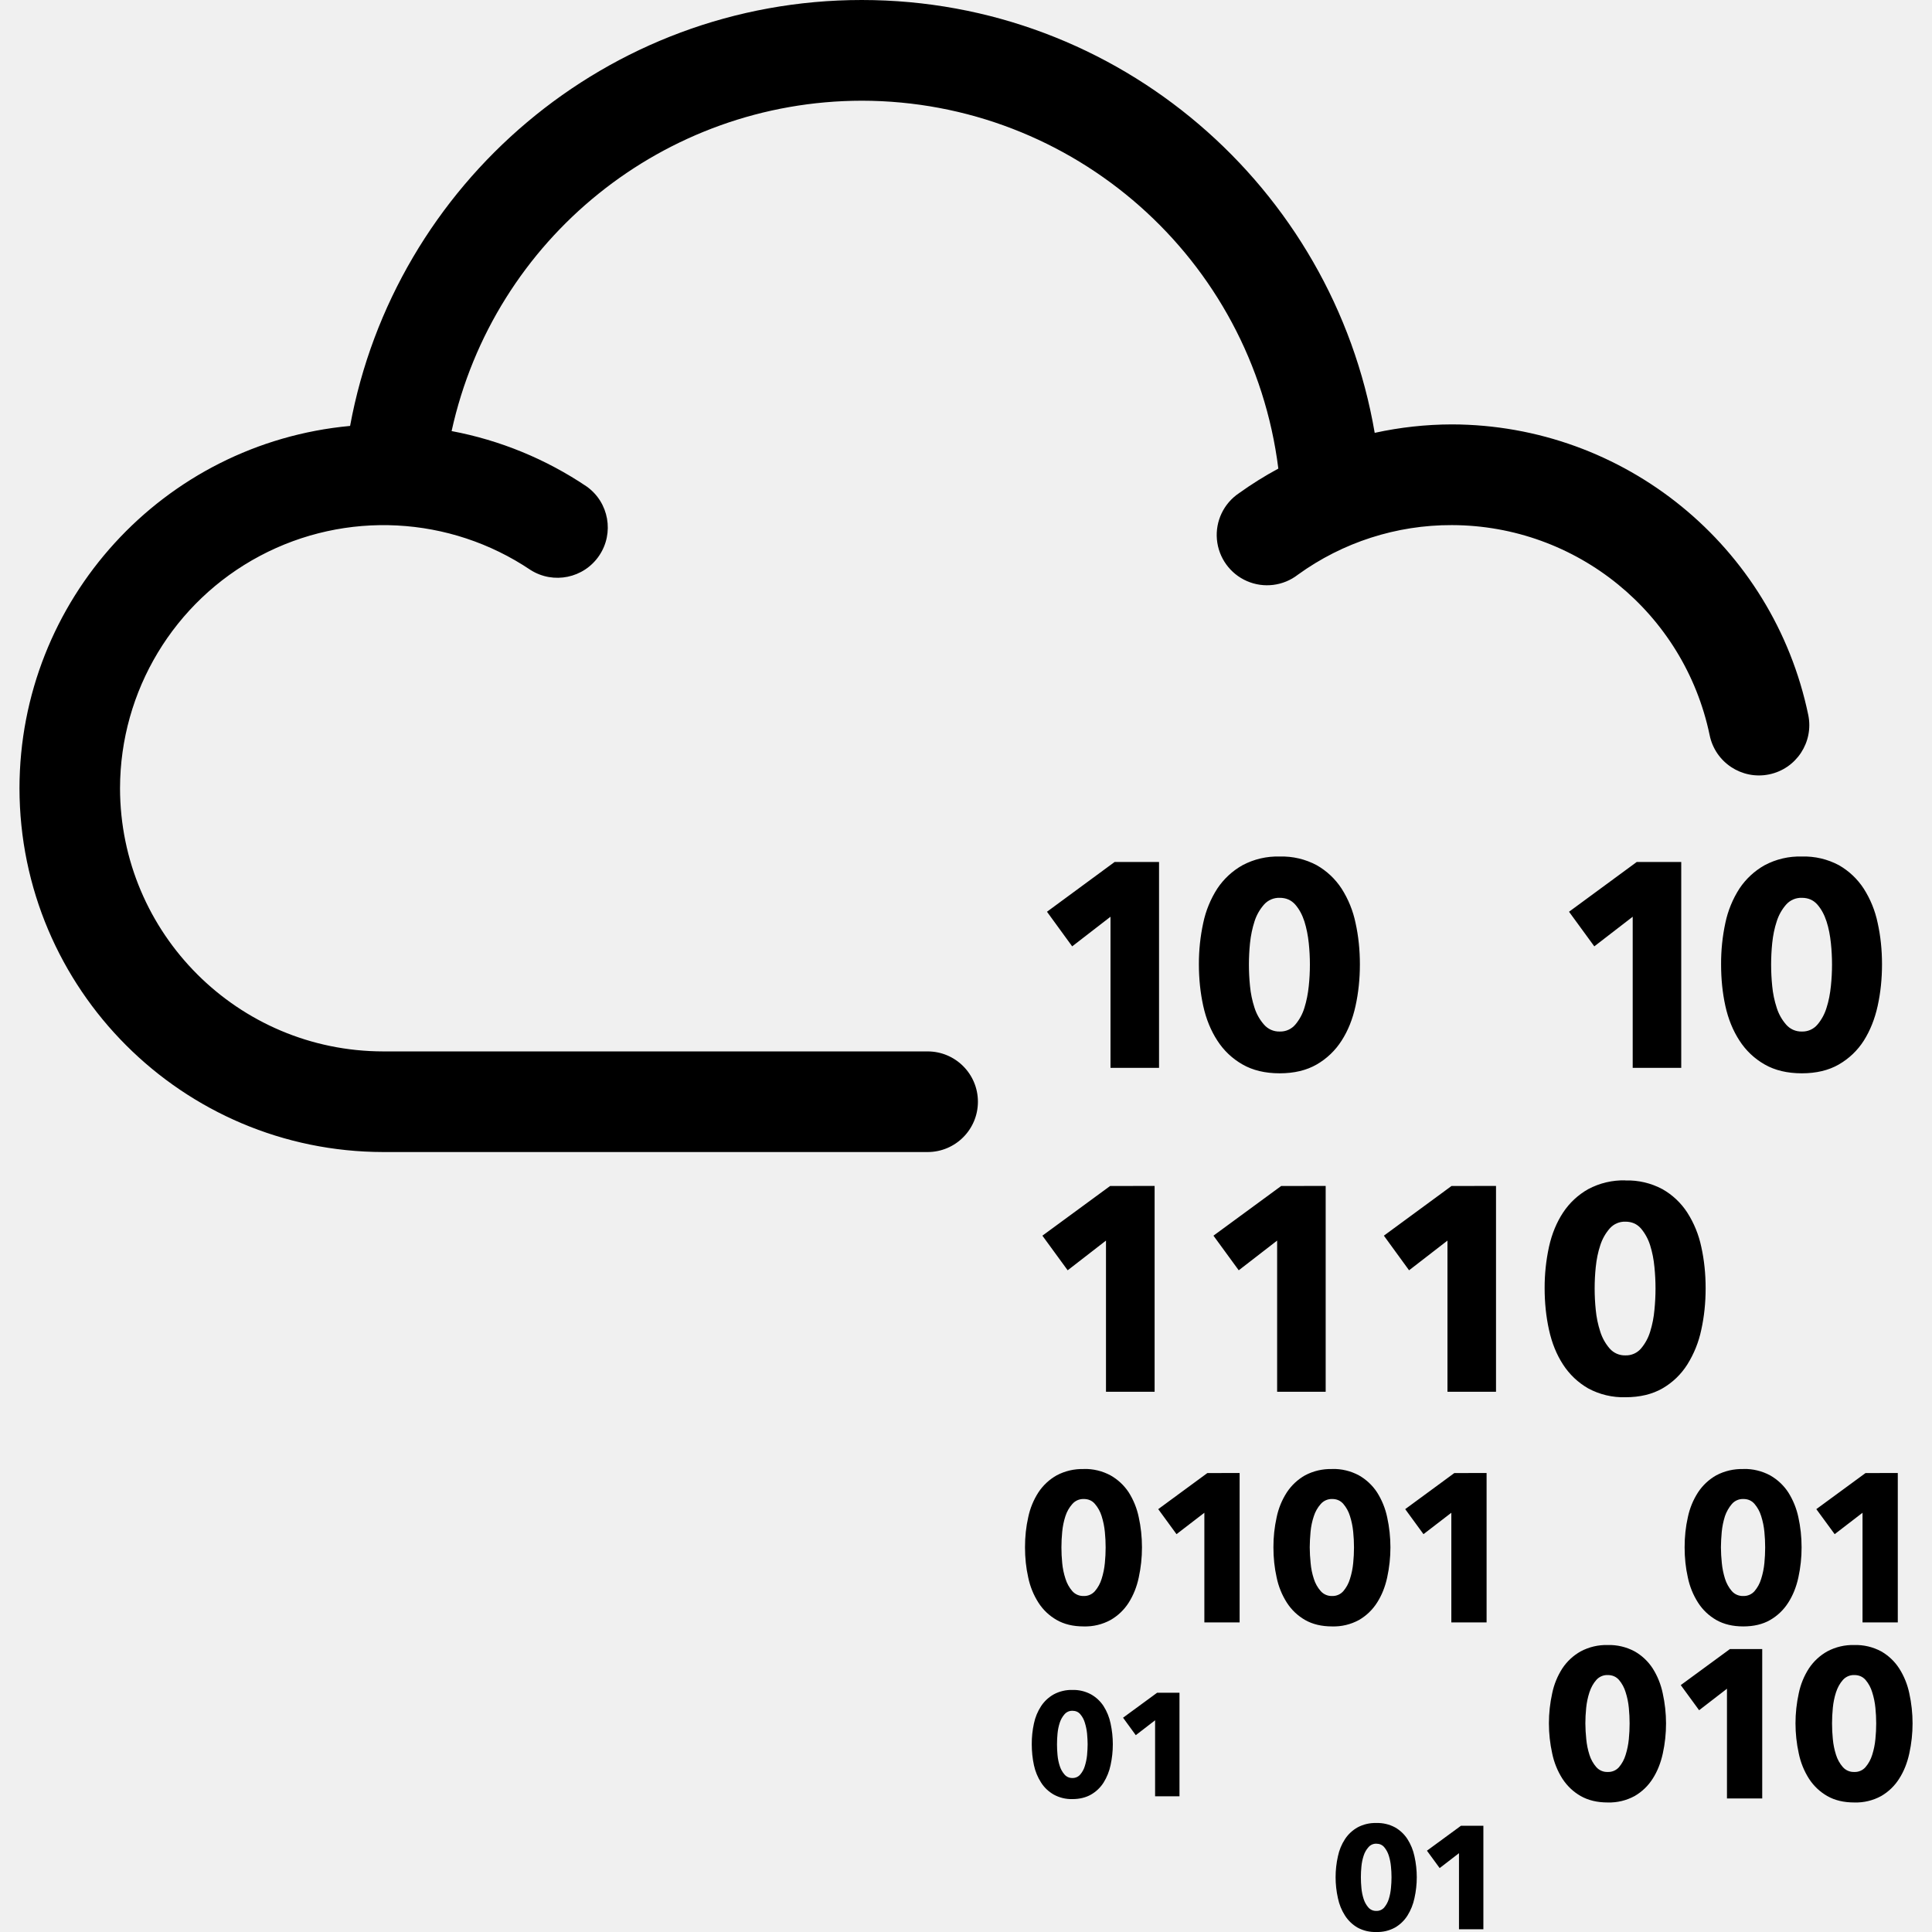
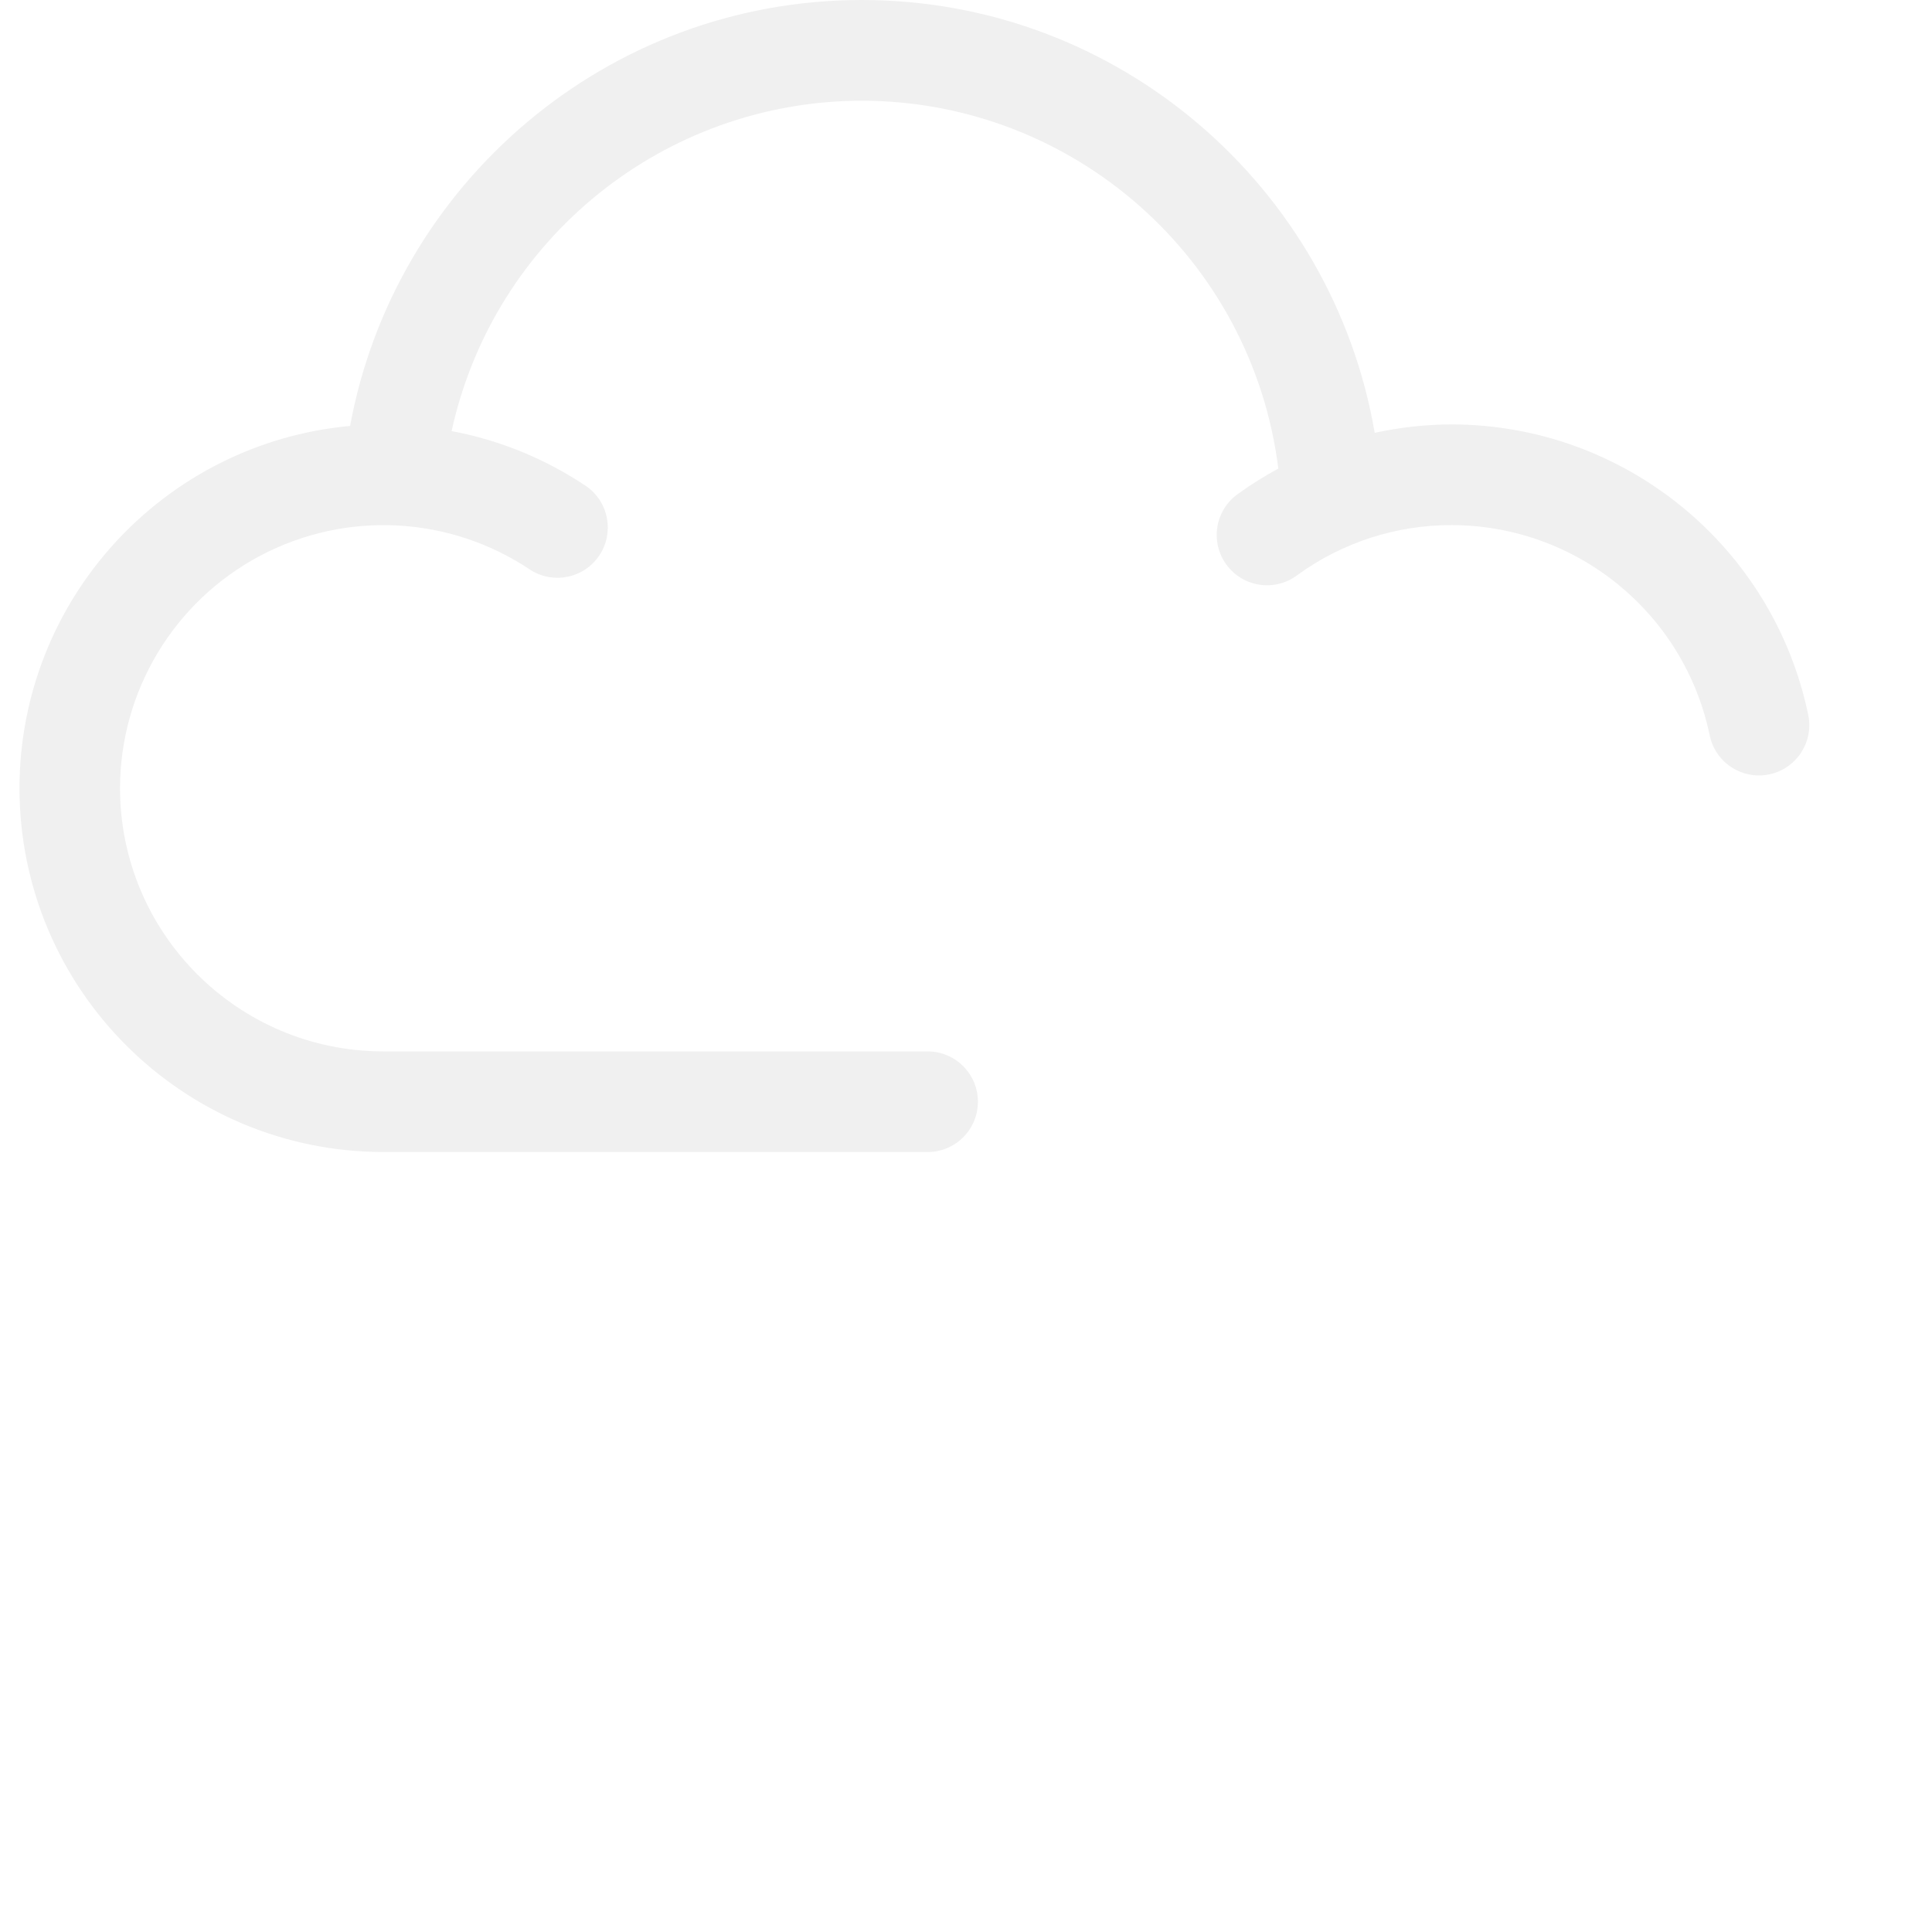
- <svg xmlns="http://www.w3.org/2000/svg" role="img" viewBox="0 0 24 24" id="Tryhackme--Streamline-Simple-Icons" height="24" width="24">
-   <path d="M10.705 0C7.54 0 4.902 2.285 4.349 5.291a4.525 4.525 0 0 0 -4.107 4.5 4.525 4.525 0 0 0 4.52 4.52h6.761a0.625 0.625 0 1 0 0 -1.25H4.761a3.273 3.273 0 0 1 -3.27 -3.27A3.273 3.273 0 0 1 6.59 7.08a0.625 0.625 0 0 0 0.7 -1.035 4.488 4.488 0 0 0 -1.68 -0.69 5.223 5.223 0 0 1 5.096 -4.104 5.221 5.221 0 0 1 5.174 4.57 4.489 4.489 0 0 0 -0.488 0.305 0.625 0.625 0 1 0 0.731 1.013 3.245 3.245 0 0 1 1.912 -0.616 3.278 3.278 0 0 1 3.203 2.61 0.625 0.625 0 0 0 1.225 -0.251 4.533 4.533 0 0 0 -4.428 -3.61 4.54 4.54 0 0 0 -0.958 0.105C16.556 2.328 13.9 0 10.705 0zm5.192 10.64a0.925 0.925 0 0 0 -0.462 0.108 0.913 0.913 0 0 0 -0.313 0.29 1.27 1.27 0 0 0 -0.175 0.427 2.39 2.39 0 0 0 -0.054 0.514c0 0.181 0.018 0.353 0.054 0.517 0.036 0.164 0.095 0.307 0.175 0.43a0.899 0.899 0 0 0 0.313 0.297c0.127 0.073 0.281 0.11 0.462 0.11 0.18 0 0.334 -0.037 0.46 -0.11a0.897 0.897 0 0 0 0.309 -0.296c0.08 -0.124 0.137 -0.267 0.173 -0.431 0.036 -0.164 0.054 -0.336 0.054 -0.517 0 -0.18 -0.018 -0.352 -0.054 -0.514a1.271 1.271 0 0 0 -0.173 -0.426 0.901 0.901 0 0 0 -0.309 -0.291 0.917 0.917 0 0 0 -0.46 -0.108zm6.486 0a0.925 0.925 0 0 0 -0.462 0.108 0.913 0.913 0 0 0 -0.313 0.29 1.27 1.27 0 0 0 -0.175 0.427 2.39 2.39 0 0 0 -0.053 0.514c0 0.181 0.017 0.353 0.053 0.517 0.036 0.164 0.095 0.307 0.175 0.43a0.899 0.899 0 0 0 0.313 0.297c0.127 0.073 0.281 0.11 0.462 0.11 0.18 0 0.334 -0.037 0.46 -0.11a0.897 0.897 0 0 0 0.31 -0.296c0.078 -0.124 0.136 -0.267 0.172 -0.431 0.036 -0.164 0.054 -0.336 0.054 -0.517 0 -0.18 -0.018 -0.352 -0.054 -0.514a1.271 1.271 0 0 0 -0.173 -0.426 0.901 0.901 0 0 0 -0.308 -0.291 0.916 0.916 0 0 0 -0.461 -0.108zm-8.537 0.068 -0.84 0.618 0.313 0.43 0.476 -0.368v1.877h0.603v-2.557zm6.486 0 -0.841 0.618 0.314 0.43 0.477 -0.368v1.877h0.603v-2.557zm-4.435 0.445c0.08 0 0.143 0.028 0.193 0.084 0.05 0.057 0.087 0.127 0.114 0.21 0.026 0.083 0.044 0.173 0.054 0.269a2.541 2.541 0 0 1 0 0.533c-0.01 0.097 -0.028 0.187 -0.054 0.27a0.584 0.584 0 0 1 -0.114 0.21 0.243 0.243 0 0 1 -0.193 0.085 0.248 0.248 0 0 1 -0.195 -0.086 0.584 0.584 0 0 1 -0.118 -0.209 1.245 1.245 0 0 1 -0.056 -0.27 2.645 2.645 0 0 1 0 -0.533c0.01 -0.096 0.029 -0.186 0.056 -0.27a0.583 0.583 0 0 1 0.118 -0.209 0.25 0.25 0 0 1 0.195 -0.084zm6.486 0c0.08 0 0.144 0.028 0.193 0.084 0.05 0.057 0.087 0.127 0.114 0.21 0.027 0.083 0.044 0.173 0.054 0.269a2.541 2.541 0 0 1 0 0.533c-0.01 0.097 -0.027 0.187 -0.054 0.27a0.584 0.584 0 0 1 -0.114 0.21 0.243 0.243 0 0 1 -0.193 0.085 0.249 0.249 0 0 1 -0.195 -0.086 0.581 0.581 0 0 1 -0.117 -0.209 1.245 1.245 0 0 1 -0.056 -0.27 2.642 2.642 0 0 1 0 -0.533c0.01 -0.096 0.028 -0.186 0.056 -0.27a0.58 0.58 0 0 1 0.117 -0.209 0.25 0.25 0 0 1 0.195 -0.084zm-2.191 3.51a0.93 0.93 0 0 0 -0.463 0.109 0.908 0.908 0 0 0 -0.312 0.291c-0.08 0.122 -0.139 0.263 -0.175 0.426a2.383 2.383 0 0 0 -0.054 0.514c0 0.18 0.018 0.353 0.054 0.516 0.036 0.164 0.094 0.308 0.175 0.432a0.91 0.91 0 0 0 0.312 0.296 0.92 0.92 0 0 0 0.463 0.11c0.18 0 0.333 -0.037 0.46 -0.11a0.892 0.892 0 0 0 0.308 -0.296 1.32 1.32 0 0 0 0.174 -0.432c0.036 -0.163 0.054 -0.335 0.054 -0.516 0 -0.18 -0.018 -0.352 -0.054 -0.514a1.274 1.274 0 0 0 -0.174 -0.426 0.89 0.89 0 0 0 -0.309 -0.291 0.918 0.918 0 0 0 -0.46 -0.108zm-6.402 0.07 -0.841 0.617 0.314 0.43 0.476 -0.369v1.878h0.604v-2.557zm2.125 0 -0.841 0.617 0.314 0.43 0.477 -0.369v1.878h0.603v-2.557zm2.116 0 -0.84 0.617 0.313 0.43 0.477 -0.369v1.878h0.603v-2.557zm2.16 0.443c0.08 0 0.144 0.028 0.194 0.085a0.605 0.605 0 0 1 0.114 0.21c0.026 0.083 0.044 0.172 0.053 0.269a2.639 2.639 0 0 1 0 0.532 1.28 1.28 0 0 1 -0.053 0.27 0.585 0.585 0 0 1 -0.114 0.21 0.244 0.244 0 0 1 -0.193 0.085 0.25 0.25 0 0 1 -0.196 -0.085 0.589 0.589 0 0 1 -0.117 -0.21 1.245 1.245 0 0 1 -0.056 -0.27 2.597 2.597 0 0 1 0 -0.532c0.01 -0.097 0.028 -0.186 0.056 -0.27a0.589 0.589 0 0 1 0.117 -0.209 0.249 0.249 0 0 1 0.196 -0.085zm-6.729 3.073a0.676 0.676 0 0 0 -0.335 0.078 0.661 0.661 0 0 0 -0.227 0.211 0.91 0.91 0 0 0 -0.127 0.31c-0.027 0.118 -0.04 0.242 -0.04 0.373s0.013 0.256 0.04 0.375a0.93 0.93 0 0 0 0.127 0.313 0.65 0.65 0 0 0 0.227 0.215c0.092 0.053 0.204 0.08 0.335 0.08a0.655 0.655 0 0 0 0.334 -0.08 0.65 0.65 0 0 0 0.225 -0.215c0.057 -0.09 0.1 -0.194 0.125 -0.313a1.75 1.75 0 0 0 0.04 -0.375c0 -0.13 -0.014 -0.255 -0.04 -0.373a0.931 0.931 0 0 0 -0.125 -0.31 0.658 0.658 0 0 0 -0.225 -0.21 0.667 0.667 0 0 0 -0.334 -0.08zm3.086 0a0.675 0.675 0 0 0 -0.336 0.078 0.661 0.661 0 0 0 -0.226 0.211 0.907 0.907 0 0 0 -0.127 0.31 1.69 1.69 0 0 0 -0.04 0.373c0 0.131 0.013 0.256 0.04 0.375a0.928 0.928 0 0 0 0.127 0.313c0.058 0.09 0.134 0.162 0.226 0.215 0.093 0.053 0.205 0.08 0.336 0.08a0.655 0.655 0 0 0 0.334 -0.08 0.65 0.65 0 0 0 0.224 -0.215c0.058 -0.09 0.1 -0.194 0.126 -0.313a1.752 1.752 0 0 0 0 -0.748 0.94 0.94 0 0 0 -0.126 -0.31 0.657 0.657 0 0 0 -0.224 -0.21 0.667 0.667 0 0 0 -0.334 -0.08zm5.108 0a0.675 0.675 0 0 0 -0.336 0.078 0.661 0.661 0 0 0 -0.226 0.211 0.91 0.91 0 0 0 -0.127 0.31c-0.027 0.118 -0.04 0.242 -0.04 0.373s0.013 0.256 0.04 0.375a0.931 0.931 0 0 0 0.127 0.313c0.058 0.09 0.134 0.162 0.226 0.215 0.093 0.053 0.205 0.08 0.336 0.08 0.13 0 0.243 -0.027 0.334 -0.08a0.65 0.65 0 0 0 0.224 -0.215c0.058 -0.09 0.1 -0.194 0.126 -0.313a1.75 1.75 0 0 0 0.04 -0.375c0 -0.13 -0.014 -0.255 -0.04 -0.373a0.943 0.943 0 0 0 -0.126 -0.31 0.657 0.657 0 0 0 -0.224 -0.21 0.668 0.668 0 0 0 -0.334 -0.08zm-6.658 0.05 -0.61 0.448 0.227 0.311 0.346 -0.266v1.362h0.438v-1.856zm3.068 0 -0.61 0.448 0.227 0.311 0.346 -0.266v1.362h0.438v-1.856zm5.108 0 -0.611 0.448 0.228 0.311 0.346 -0.266v1.362h0.438v-1.856zm-9.712 0.322c0.058 0 0.105 0.02 0.14 0.062a0.421 0.421 0 0 1 0.083 0.151 0.96 0.96 0 0 1 0.04 0.196 1.932 1.932 0 0 1 0 0.386 0.954 0.954 0 0 1 -0.04 0.197 0.421 0.421 0 0 1 -0.083 0.152 0.176 0.176 0 0 1 -0.14 0.061 0.18 0.18 0 0 1 -0.141 -0.06 0.427 0.427 0 0 1 -0.085 -0.153 0.887 0.887 0 0 1 -0.041 -0.197 1.96 1.96 0 0 1 0 -0.386 0.893 0.893 0 0 1 0.04 -0.196 0.42 0.42 0 0 1 0.086 -0.151 0.181 0.181 0 0 1 0.141 -0.062zm3.086 0c0.058 0 0.104 0.02 0.14 0.062a0.421 0.421 0 0 1 0.082 0.151 0.94 0.94 0 0 1 0.04 0.196 1.906 1.906 0 0 1 0 0.386 0.93 0.93 0 0 1 -0.04 0.197 0.421 0.421 0 0 1 -0.082 0.152 0.176 0.176 0 0 1 -0.14 0.061 0.18 0.18 0 0 1 -0.141 -0.06 0.42 0.42 0 0 1 -0.086 -0.153 0.846 0.846 0 0 1 -0.04 -0.197 1.965 1.965 0 0 1 -0.011 -0.195c0 -0.057 0.004 -0.121 0.01 -0.191a0.849 0.849 0 0 1 0.041 -0.196 0.42 0.42 0 0 1 0.086 -0.151 0.182 0.182 0 0 1 0.141 -0.062zm5.108 0c0.058 0 0.104 0.02 0.14 0.062a0.421 0.421 0 0 1 0.082 0.151 0.92 0.92 0 0 1 0.04 0.196 1.963 1.963 0 0 1 0 0.386 0.943 0.943 0 0 1 -0.04 0.197 0.421 0.421 0 0 1 -0.082 0.152 0.177 0.177 0 0 1 -0.14 0.061 0.18 0.18 0 0 1 -0.142 -0.06 0.437 0.437 0 0 1 -0.085 -0.153 0.95 0.95 0 0 1 -0.04 -0.197 1.965 1.965 0 0 1 -0.011 -0.195c0 -0.057 0.004 -0.121 0.01 -0.191a0.959 0.959 0 0 1 0.04 -0.196 0.47 0.47 0 0 1 0.086 -0.151 0.181 0.181 0 0 1 0.142 -0.062zm-1.684 1.814a0.675 0.675 0 0 0 -0.336 0.079 0.66 0.66 0 0 0 -0.227 0.21 0.91 0.91 0 0 0 -0.127 0.31 1.731 1.731 0 0 0 0 0.748 0.939 0.939 0 0 0 0.127 0.314c0.059 0.09 0.134 0.162 0.227 0.215 0.093 0.053 0.205 0.08 0.336 0.08a0.66 0.66 0 0 0 0.334 -0.08 0.648 0.648 0 0 0 0.224 -0.215c0.058 -0.09 0.1 -0.195 0.126 -0.314a1.737 1.737 0 0 0 -0.001 -0.747 0.928 0.928 0 0 0 -0.125 -0.31 0.65 0.65 0 0 0 -0.224 -0.211 0.668 0.668 0 0 0 -0.334 -0.079zm3.063 0a0.676 0.676 0 0 0 -0.336 0.079 0.664 0.664 0 0 0 -0.227 0.21 0.906 0.906 0 0 0 -0.127 0.31 1.74 1.74 0 0 0 0 0.748 0.936 0.936 0 0 0 0.127 0.314 0.66 0.66 0 0 0 0.227 0.215c0.092 0.053 0.204 0.08 0.336 0.08a0.654 0.654 0 0 0 0.334 -0.08 0.648 0.648 0 0 0 0.223 -0.215c0.058 -0.09 0.1 -0.195 0.126 -0.314a1.74 1.74 0 0 0 0 -0.747 0.928 0.928 0 0 0 -0.126 -0.31 0.65 0.65 0 0 0 -0.223 -0.211 0.666 0.666 0 0 0 -0.334 -0.079zm-1.545 0.05 -0.611 0.448 0.228 0.312 0.346 -0.267v1.363h0.438v-1.856zm-1.518 0.323c0.057 0 0.104 0.02 0.14 0.061a0.42 0.42 0 0 1 0.082 0.152 0.91 0.91 0 0 1 0.04 0.195 1.966 1.966 0 0 1 0 0.387 0.951 0.951 0 0 1 -0.04 0.197 0.421 0.421 0 0 1 -0.082 0.152 0.177 0.177 0 0 1 -0.14 0.06 0.18 0.18 0 0 1 -0.142 -0.06 0.428 0.428 0 0 1 -0.085 -0.152 0.914 0.914 0 0 1 -0.04 -0.197 1.96 1.96 0 0 1 -0.011 -0.195c0 -0.058 0.003 -0.122 0.01 -0.192a0.923 0.923 0 0 1 0.041 -0.195c0.02 -0.06 0.048 -0.11 0.085 -0.152a0.181 0.181 0 0 1 0.142 -0.061zm3.063 0c0.057 0 0.104 0.02 0.14 0.061a0.42 0.42 0 0 1 0.082 0.152 0.94 0.94 0 0 1 0.04 0.195 1.91 1.91 0 0 1 0 0.387 0.93 0.93 0 0 1 -0.04 0.197 0.422 0.422 0 0 1 -0.083 0.152 0.175 0.175 0 0 1 -0.14 0.06 0.18 0.18 0 0 1 -0.141 -0.06 0.423 0.423 0 0 1 -0.085 -0.152 0.907 0.907 0 0 1 -0.04 -0.197 1.95 1.95 0 0 1 0 -0.387 0.915 0.915 0 0 1 0.04 -0.195c0.02 -0.06 0.048 -0.11 0.085 -0.152a0.182 0.182 0 0 1 0.142 -0.061zm-9.713 0.185a0.465 0.465 0 0 0 -0.232 0.055 0.456 0.456 0 0 0 -0.157 0.146 0.627 0.627 0 0 0 -0.089 0.215 1.168 1.168 0 0 0 -0.027 0.259c0 0.09 0.009 0.177 0.027 0.26a0.648 0.648 0 0 0 0.089 0.216c0.04 0.063 0.093 0.112 0.157 0.149a0.459 0.459 0 0 0 0.232 0.056c0.09 0 0.168 -0.02 0.231 -0.056a0.45 0.45 0 0 0 0.156 -0.149 0.67 0.67 0 0 0 0.087 -0.217 1.218 1.218 0 0 0 0 -0.518 0.647 0.647 0 0 0 -0.087 -0.215 0.448 0.448 0 0 0 -0.156 -0.146 0.458 0.458 0 0 0 -0.23 -0.055zm1.052 0.035 -0.423 0.31 0.158 0.217 0.24 -0.185v0.944h0.303v-1.286zm-1.052 0.224c0.04 0 0.073 0.014 0.097 0.042a0.284 0.284 0 0 1 0.057 0.105 0.69 0.69 0 0 1 0.028 0.136c0.004 0.049 0.007 0.092 0.007 0.133 0 0.04 -0.003 0.086 -0.007 0.135a0.684 0.684 0 0 1 -0.028 0.136 0.285 0.285 0 0 1 -0.057 0.105 0.123 0.123 0 0 1 -0.097 0.043 0.125 0.125 0 0 1 -0.098 -0.043 0.298 0.298 0 0 1 -0.059 -0.105 0.612 0.612 0 0 1 -0.028 -0.136 1.39 1.39 0 0 1 0 -0.268 0.62 0.62 0 0 1 0.028 -0.136 0.297 0.297 0 0 1 0.06 -0.105 0.125 0.125 0 0 1 0.097 -0.042zm3.775 1.394a0.463 0.463 0 0 0 -0.232 0.054 0.452 0.452 0 0 0 -0.157 0.146 0.621 0.621 0 0 0 -0.088 0.214 1.19 1.19 0 0 0 0 0.519 0.641 0.641 0 0 0 0.088 0.217 0.46 0.46 0 0 0 0.157 0.15 0.458 0.458 0 0 0 0.232 0.054 0.454 0.454 0 0 0 0.232 -0.055 0.45 0.45 0 0 0 0.155 -0.149 0.664 0.664 0 0 0 0.087 -0.217 1.189 1.189 0 0 0 0 -0.519 0.642 0.642 0 0 0 -0.087 -0.214 0.446 0.446 0 0 0 -0.155 -0.146 0.459 0.459 0 0 0 -0.232 -0.054zm1.052 0.034 -0.423 0.31 0.158 0.216 0.24 -0.185v0.945h0.303V22.68zm-1.052 0.223c0.04 0 0.073 0.014 0.098 0.043a0.3 0.3 0 0 1 0.057 0.105 0.643 0.643 0 0 1 0.027 0.135 1.31 1.31 0 0 1 0 0.268 0.654 0.654 0 0 1 -0.027 0.137 0.307 0.307 0 0 1 -0.057 0.105 0.124 0.124 0 0 1 -0.098 0.042 0.125 0.125 0 0 1 -0.098 -0.042 0.293 0.293 0 0 1 -0.059 -0.105 0.618 0.618 0 0 1 -0.028 -0.137 1.364 1.364 0 0 1 0 -0.268 0.612 0.612 0 0 1 0.028 -0.135 0.287 0.287 0 0 1 0.06 -0.105 0.123 0.123 0 0 1 0.097 -0.043z" fill="currentColor" stroke-width="2" />
+ <svg xmlns="http://www.w3.org/2000/svg" viewBox="0 0 24 24" width="24" height="24" class="icon-tryhackme-svg" aria-label="TryHackMe">
+   <defs>
+     <mask id="mask-tryhackme" x="0" y="0" width="100%" height="100%" maskUnits="userSpaceOnUse">
+       <rect width="100%" height="100%" fill="white" />
+       <path d="M10.705 0C7.54 0 4.902 2.285 4.349 5.291a4.525 4.525 0 0 0 -4.107 4.5 4.525 4.525 0 0 0 4.52 4.52h6.761a0.625 0.625 0 1 0 0 -1.25H4.761a3.273 3.273 0 0 1 -3.27 -3.27A3.273 3.273 0 0 1 6.59 7.08a0.625 0.625 0 0 0 0.7 -1.035 4.488 4.488 0 0 0 -1.68 -0.69 5.223 5.223 0 0 1 5.096 -4.104 5.221 5.221 0 0 1 5.174 4.57 4.489 4.489 0 0 0 -0.488 0.305 0.625 0.625 0 1 0 0.731 1.013 3.245 3.245 0 0 1 1.912 -0.616 3.278 3.278 0 0 1 3.203 2.61 0.625 0.625 0 0 0 1.225 -0.251 4.533 4.533 0 0 0 -4.428 -3.61 4.54 4.54 0 0 0 -0.958 0.105C16.556 2.328 13.9 0 10.705 0Z" fill="black" />
+     </mask>
+   </defs>
+   <rect width="100%" height="100%" fill="white" mask="url(#mask-tryhackme)" />
</svg>
